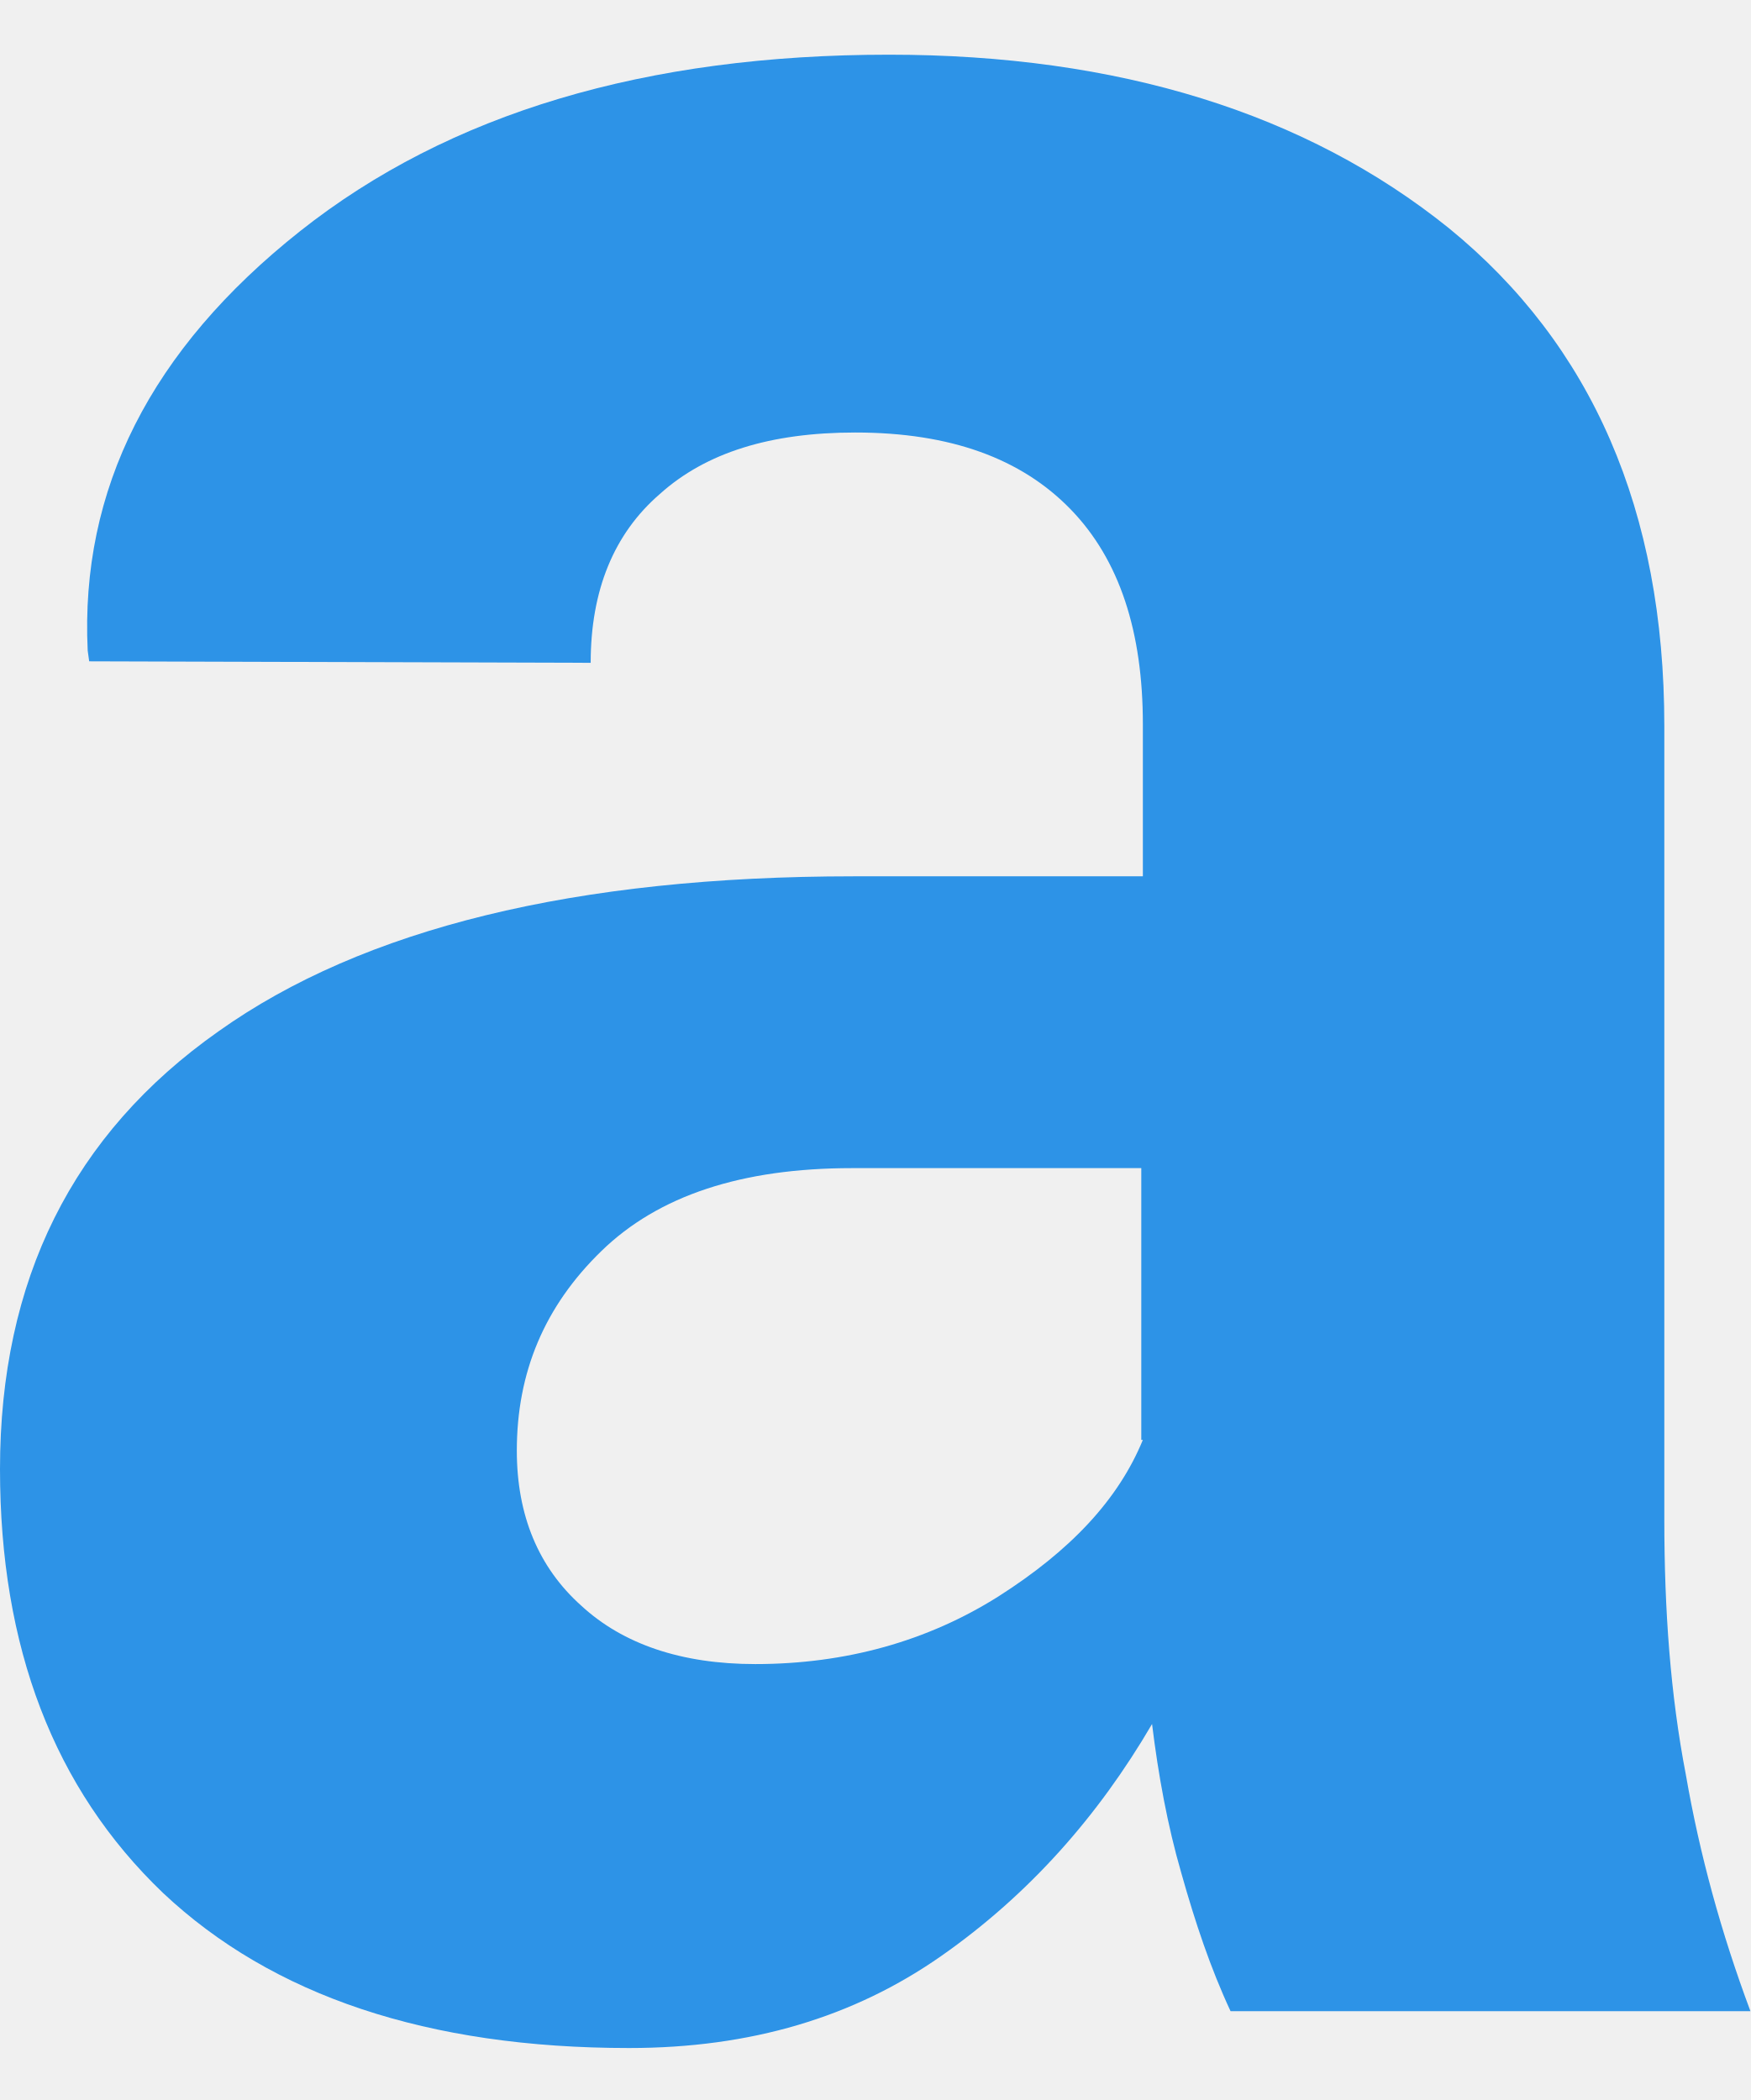
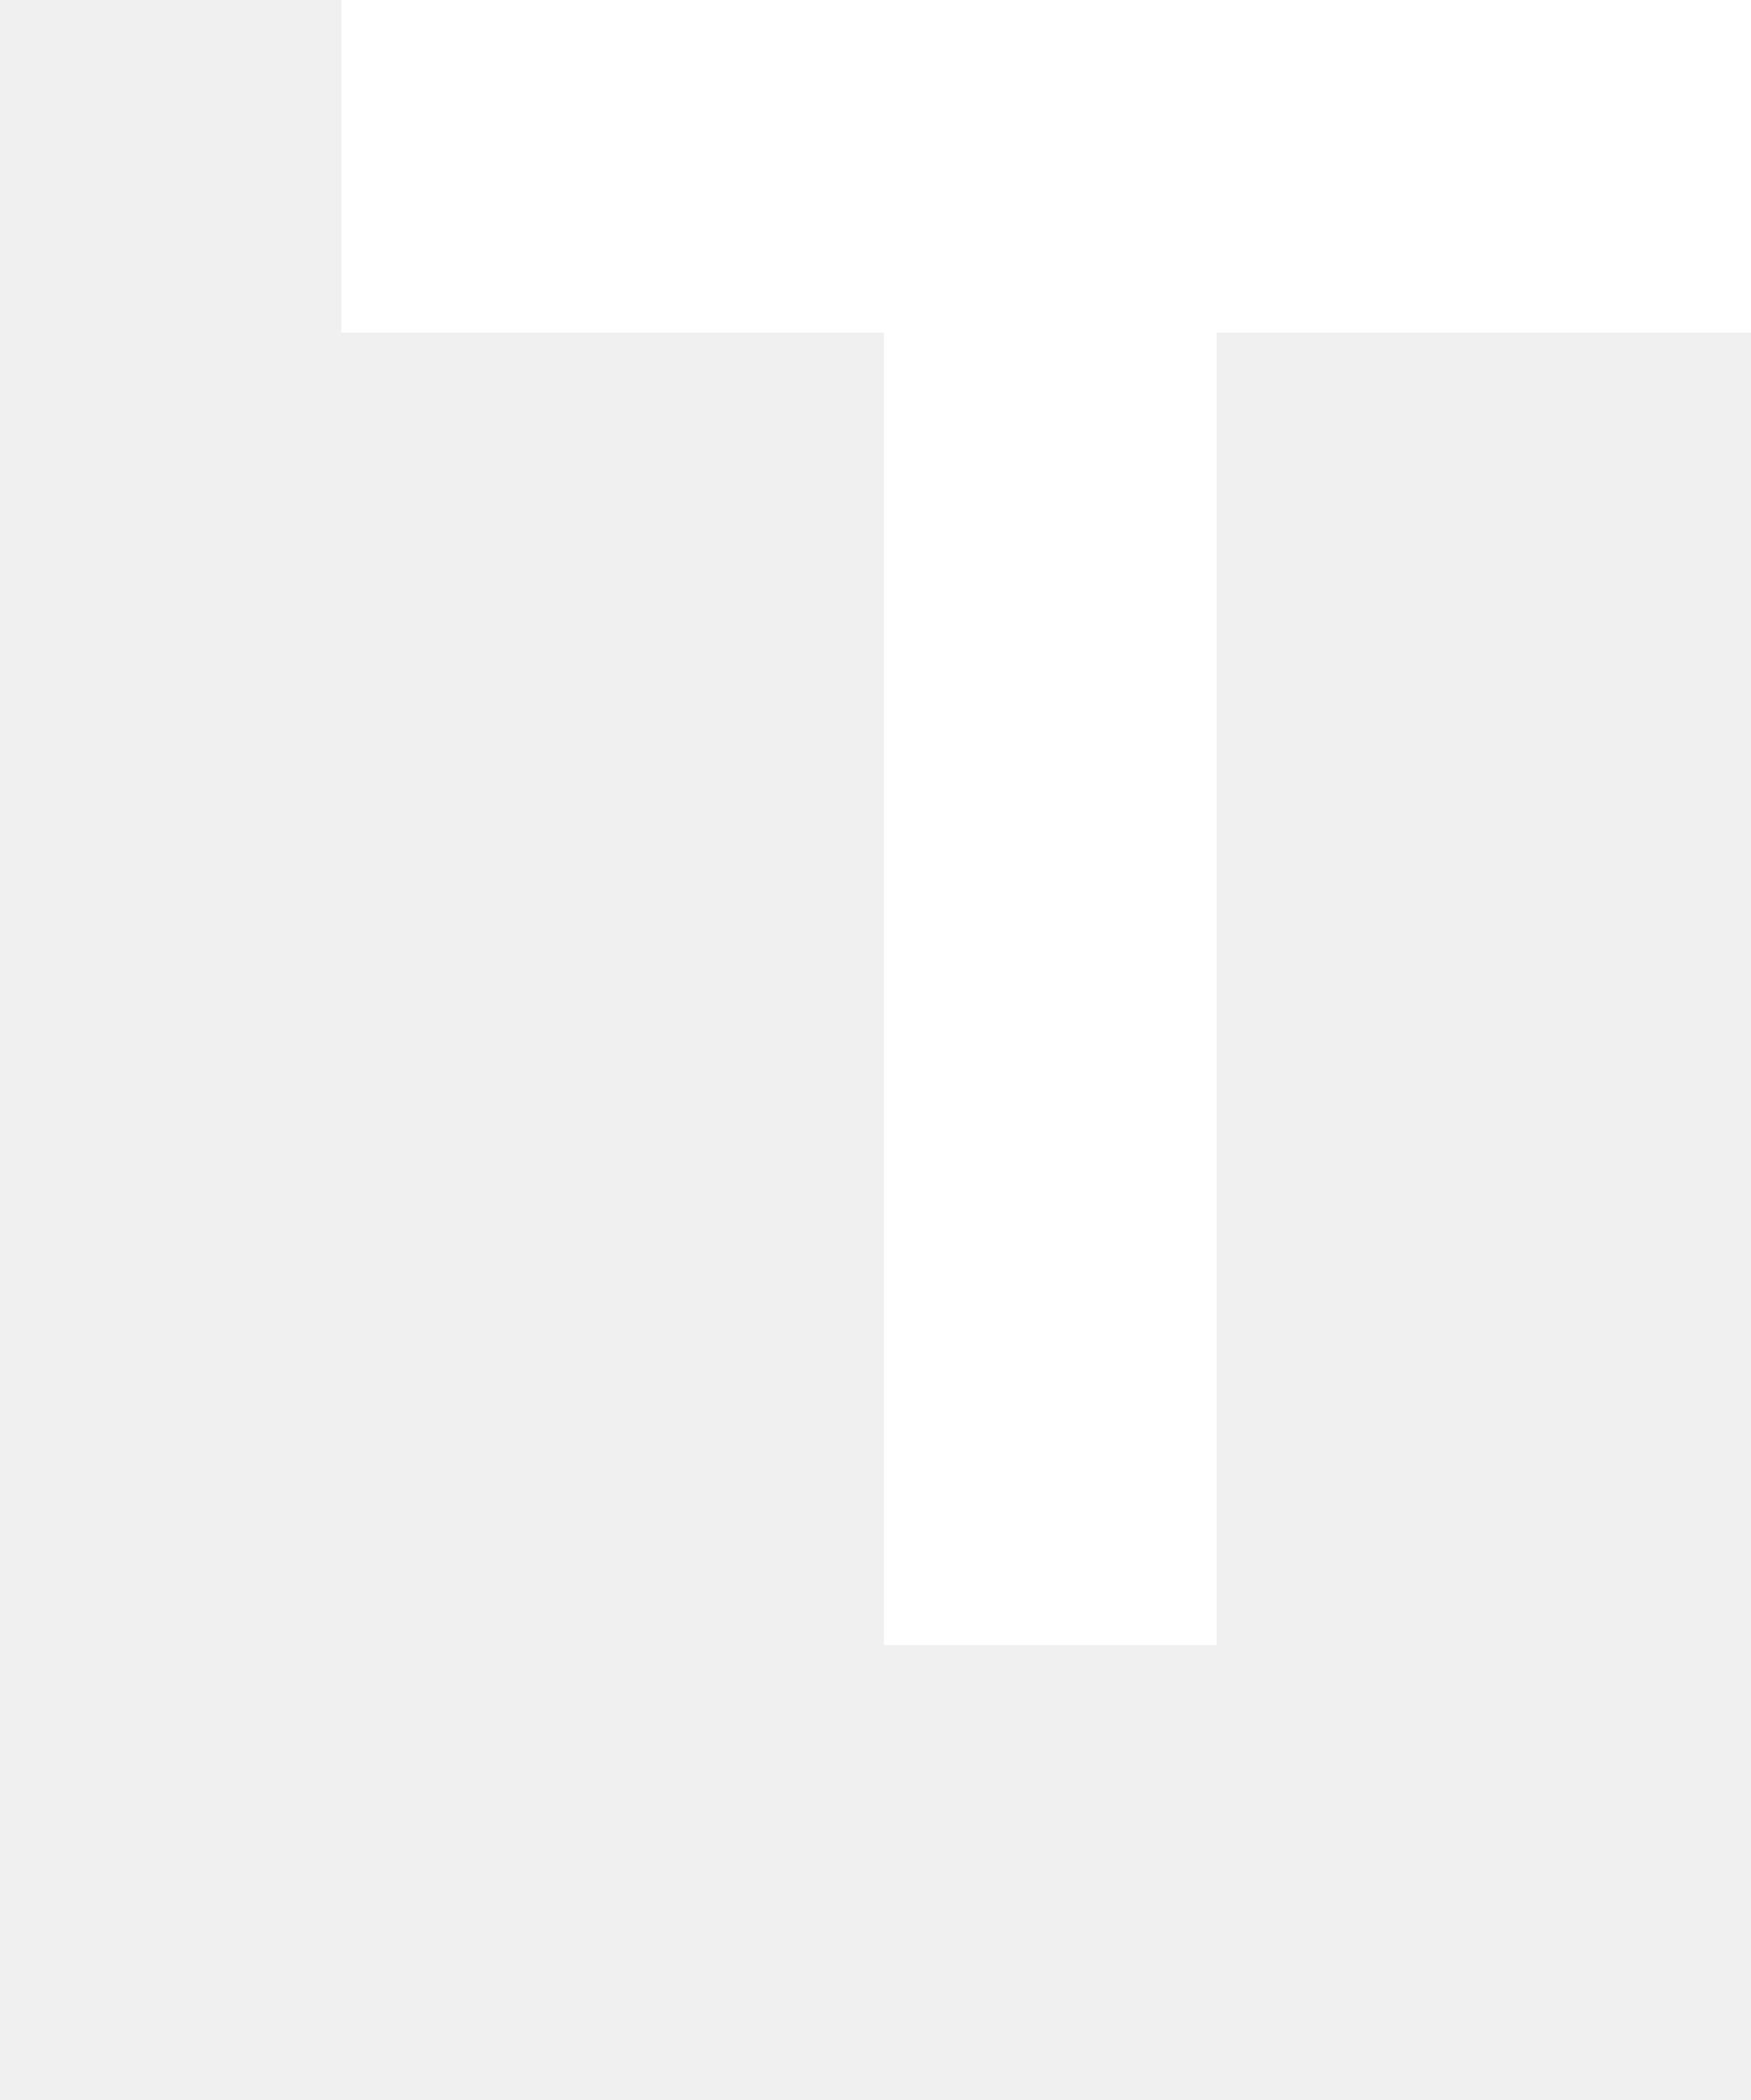
<svg xmlns="http://www.w3.org/2000/svg" width="20" height="24" viewBox="0 0 20 24" fill="none">
-   <path d="M19.016 17.369V8.295C19.016 5.838 18.19 3.942 16.555 2.608C14.921 1.292 12.777 0.625 10.158 0.625C7.381 0.625 5.132 1.292 3.427 2.643C1.722 3.995 0.914 5.592 1.002 7.435L1.019 7.558L6.749 7.575C6.749 6.75 7.012 6.101 7.54 5.645C8.067 5.171 8.805 4.943 9.772 4.943C10.861 4.943 11.67 5.241 12.232 5.82C12.794 6.399 13.058 7.224 13.058 8.277V10.015H9.754C6.573 10.015 4.148 10.611 2.496 11.787C0.826 12.963 0 14.631 0 16.79C0 18.825 0.615 20.44 1.863 21.634C3.111 22.809 4.886 23.406 7.188 23.406C8.576 23.406 9.754 23.055 10.756 22.353C11.758 21.651 12.548 20.756 13.163 19.703C13.234 20.282 13.339 20.861 13.497 21.405C13.655 21.967 13.831 22.494 14.06 22.985H20C19.666 22.09 19.42 21.195 19.262 20.282C19.086 19.369 19.016 18.404 19.016 17.369ZM13.058 16.456C12.777 17.14 12.232 17.72 11.406 18.246C10.598 18.755 9.666 19.018 8.629 19.018C7.786 19.018 7.118 18.79 6.643 18.352C6.151 17.913 5.905 17.316 5.905 16.579C5.905 15.684 6.221 14.929 6.872 14.297C7.522 13.665 8.471 13.35 9.736 13.35H13.04V16.456H13.058Z" fill="#2D93E7" />
+   <rect x="0.1" y="0.1" width="23.8" height="18.7" />
+   <path d="M3.9,0v3.8h6.2v15h3.8v-15h6.2V0H3.9z" fill="#FFFFFF" />
</svg>
